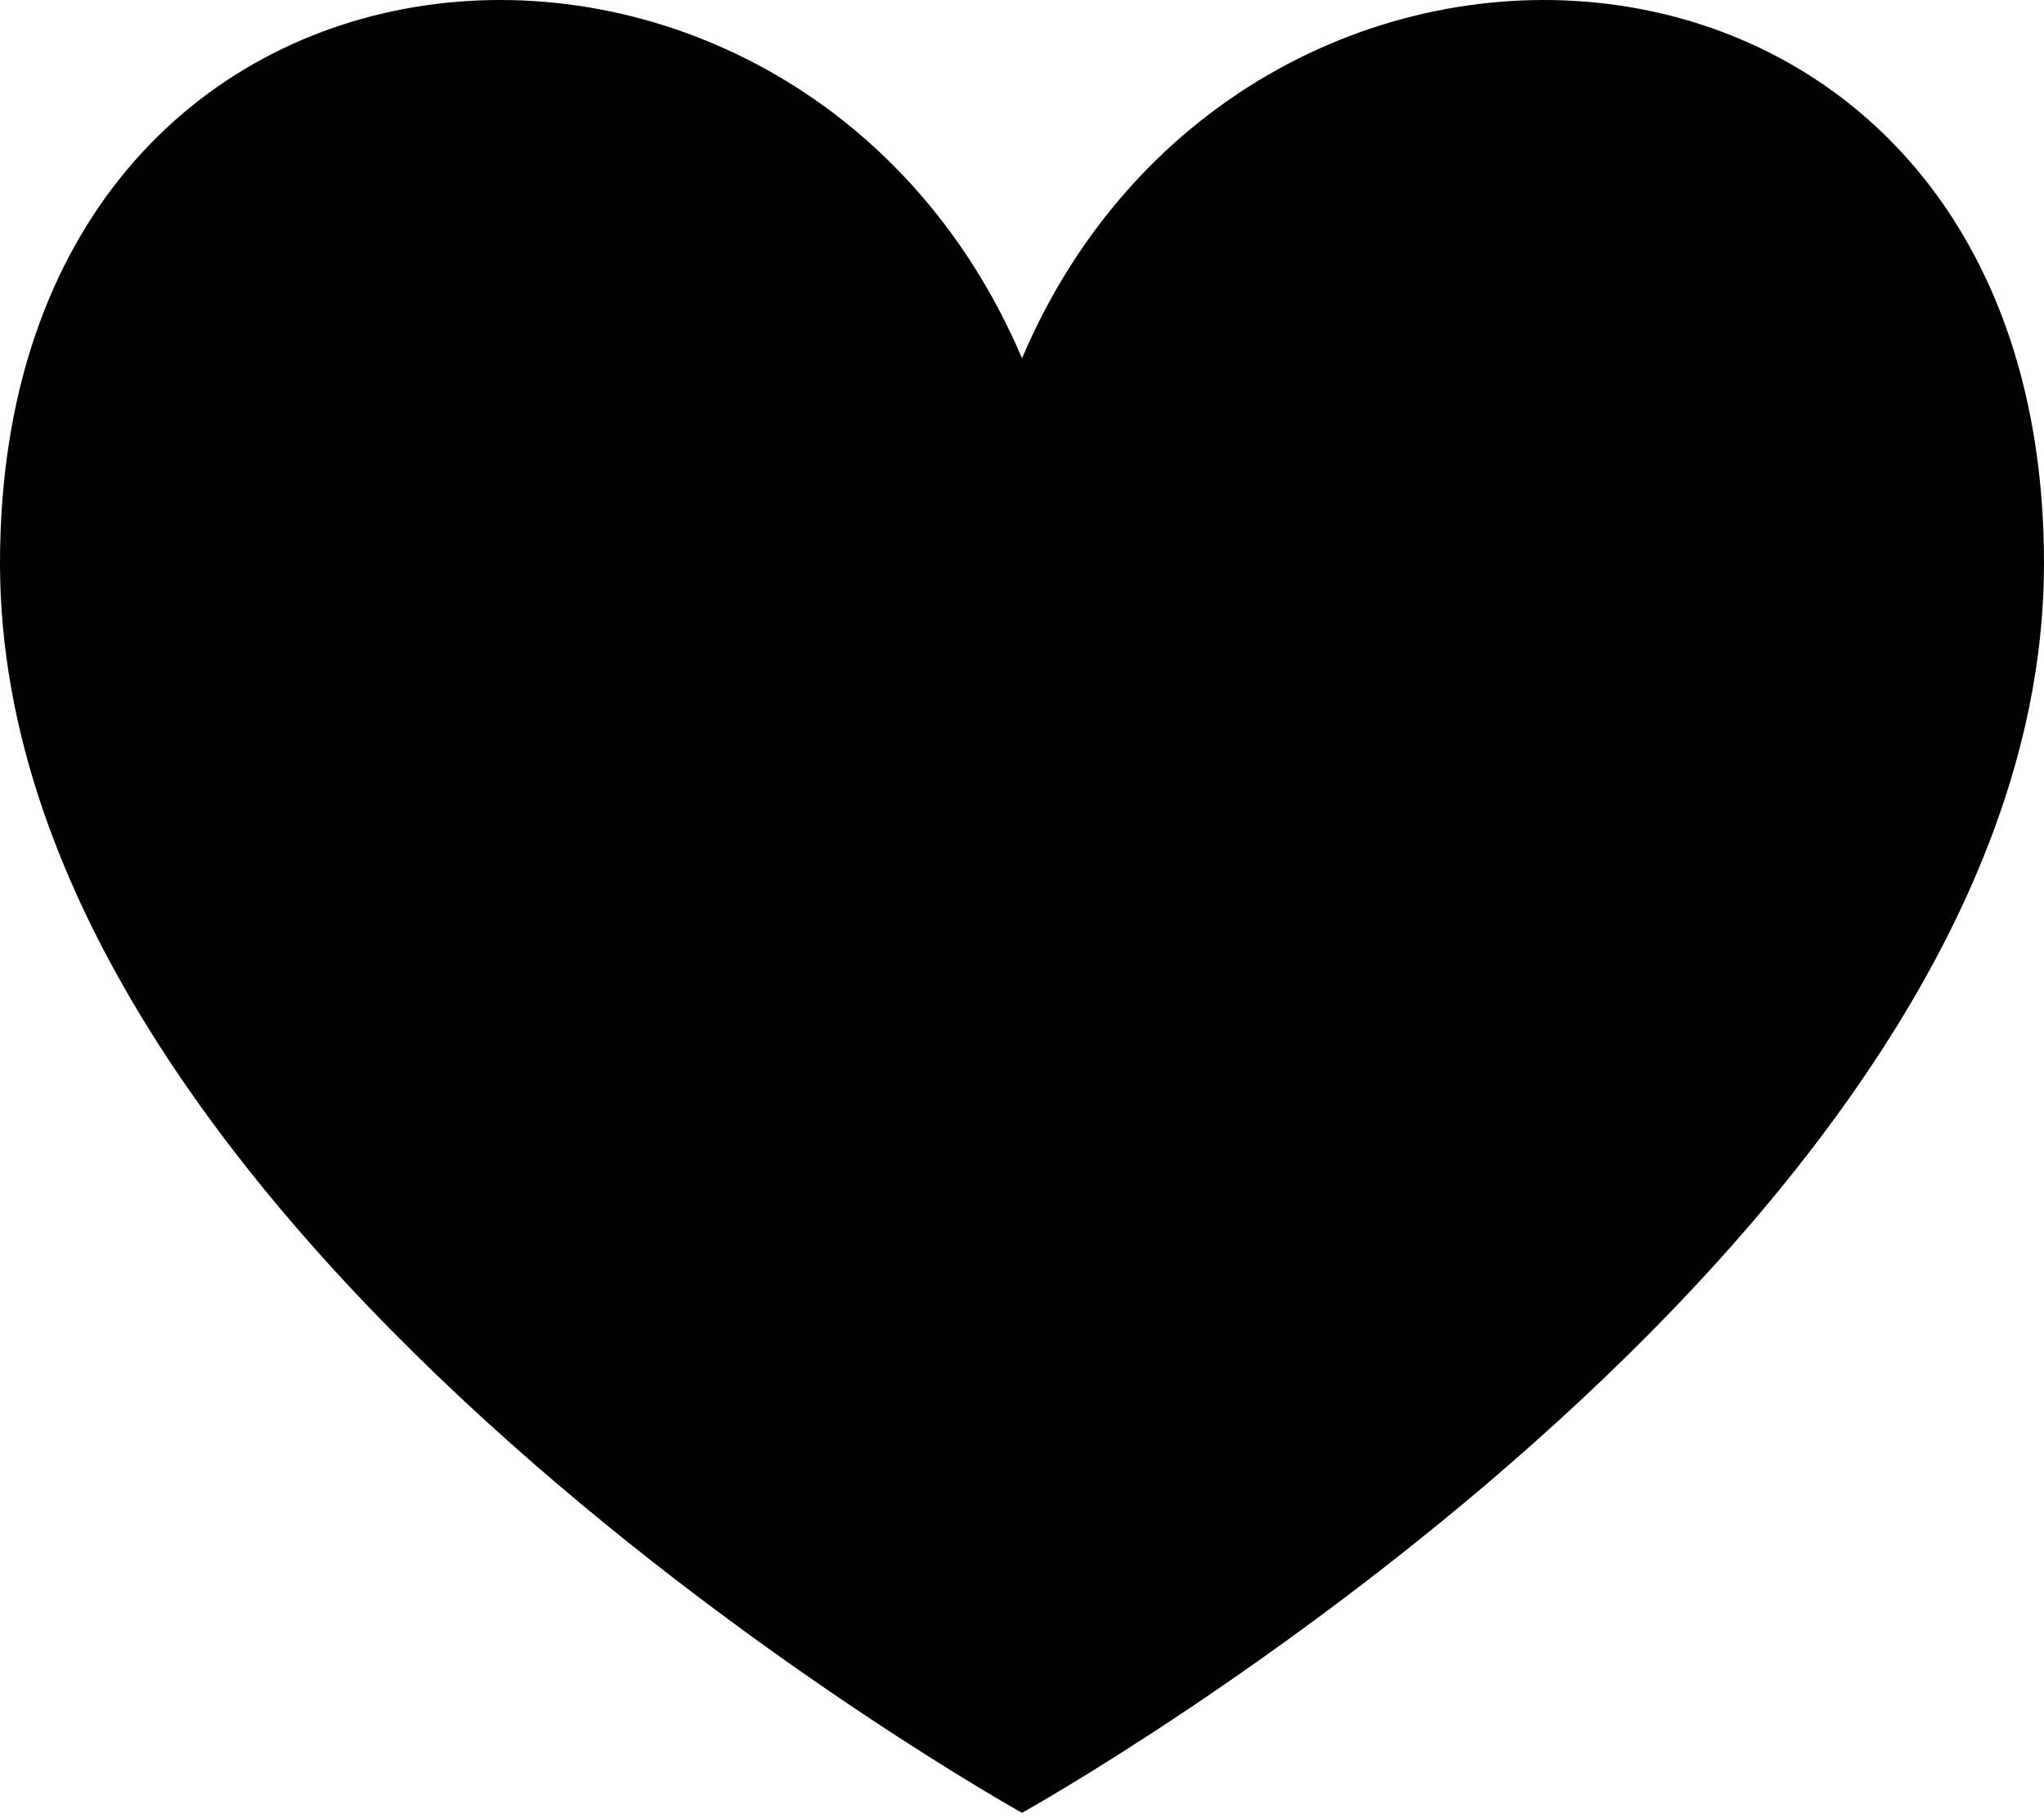
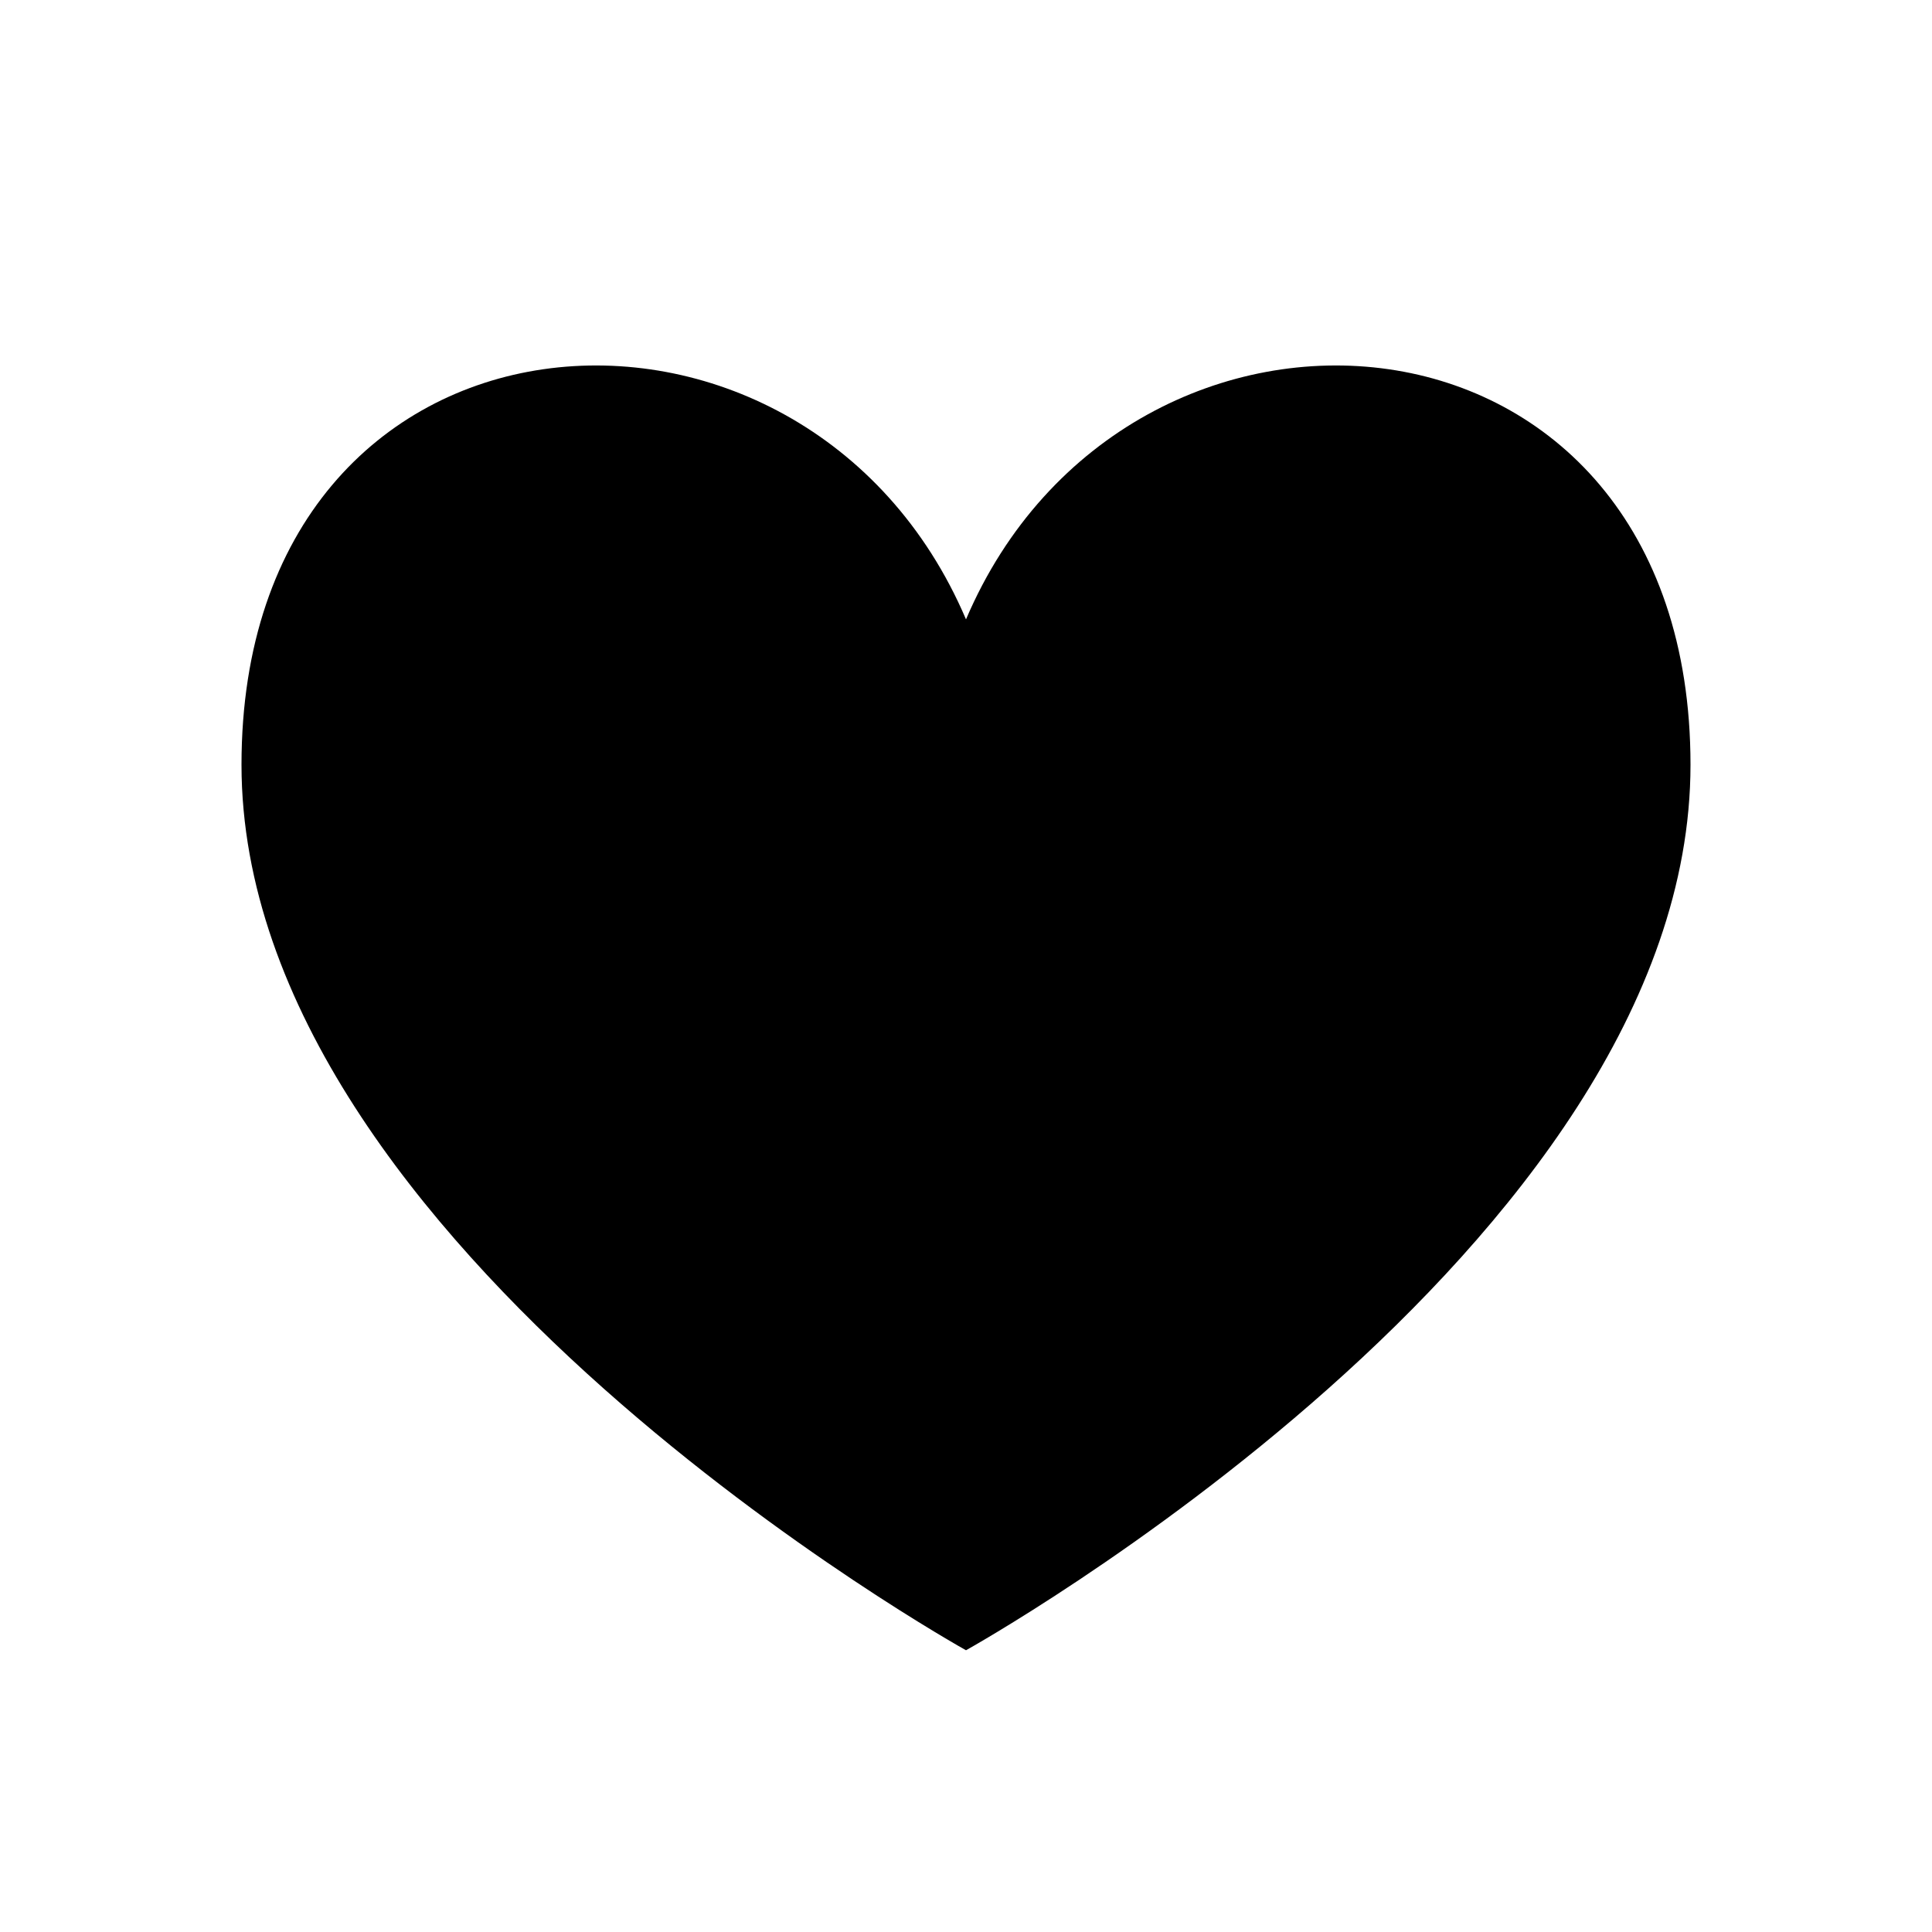
- <svg xmlns="http://www.w3.org/2000/svg" width="18" height="16" viewBox="0 0 18 16" fill="none">
-   <path d="M9 3.154C7 -1.54 0 -1.04 0 4.96C0 10.96 9 15.96 9 15.96C9 15.96 18 10.96 18 4.96C18 -1.04 11 -1.54 9 3.154Z" fill="currentColor" />
+ <svg xmlns="http://www.w3.org/2000/svg" width="24" height="24" viewBox="0 0 24 24" fill="none">
+   <path d="M12 7.694C10 3 3 3.5 3 9.5C3 15.5 12 20.5 12 20.5C12 20.5 21 15.5 21 9.5C21 3.5 14 3 12 7.694Z" fill="black" />
</svg>
